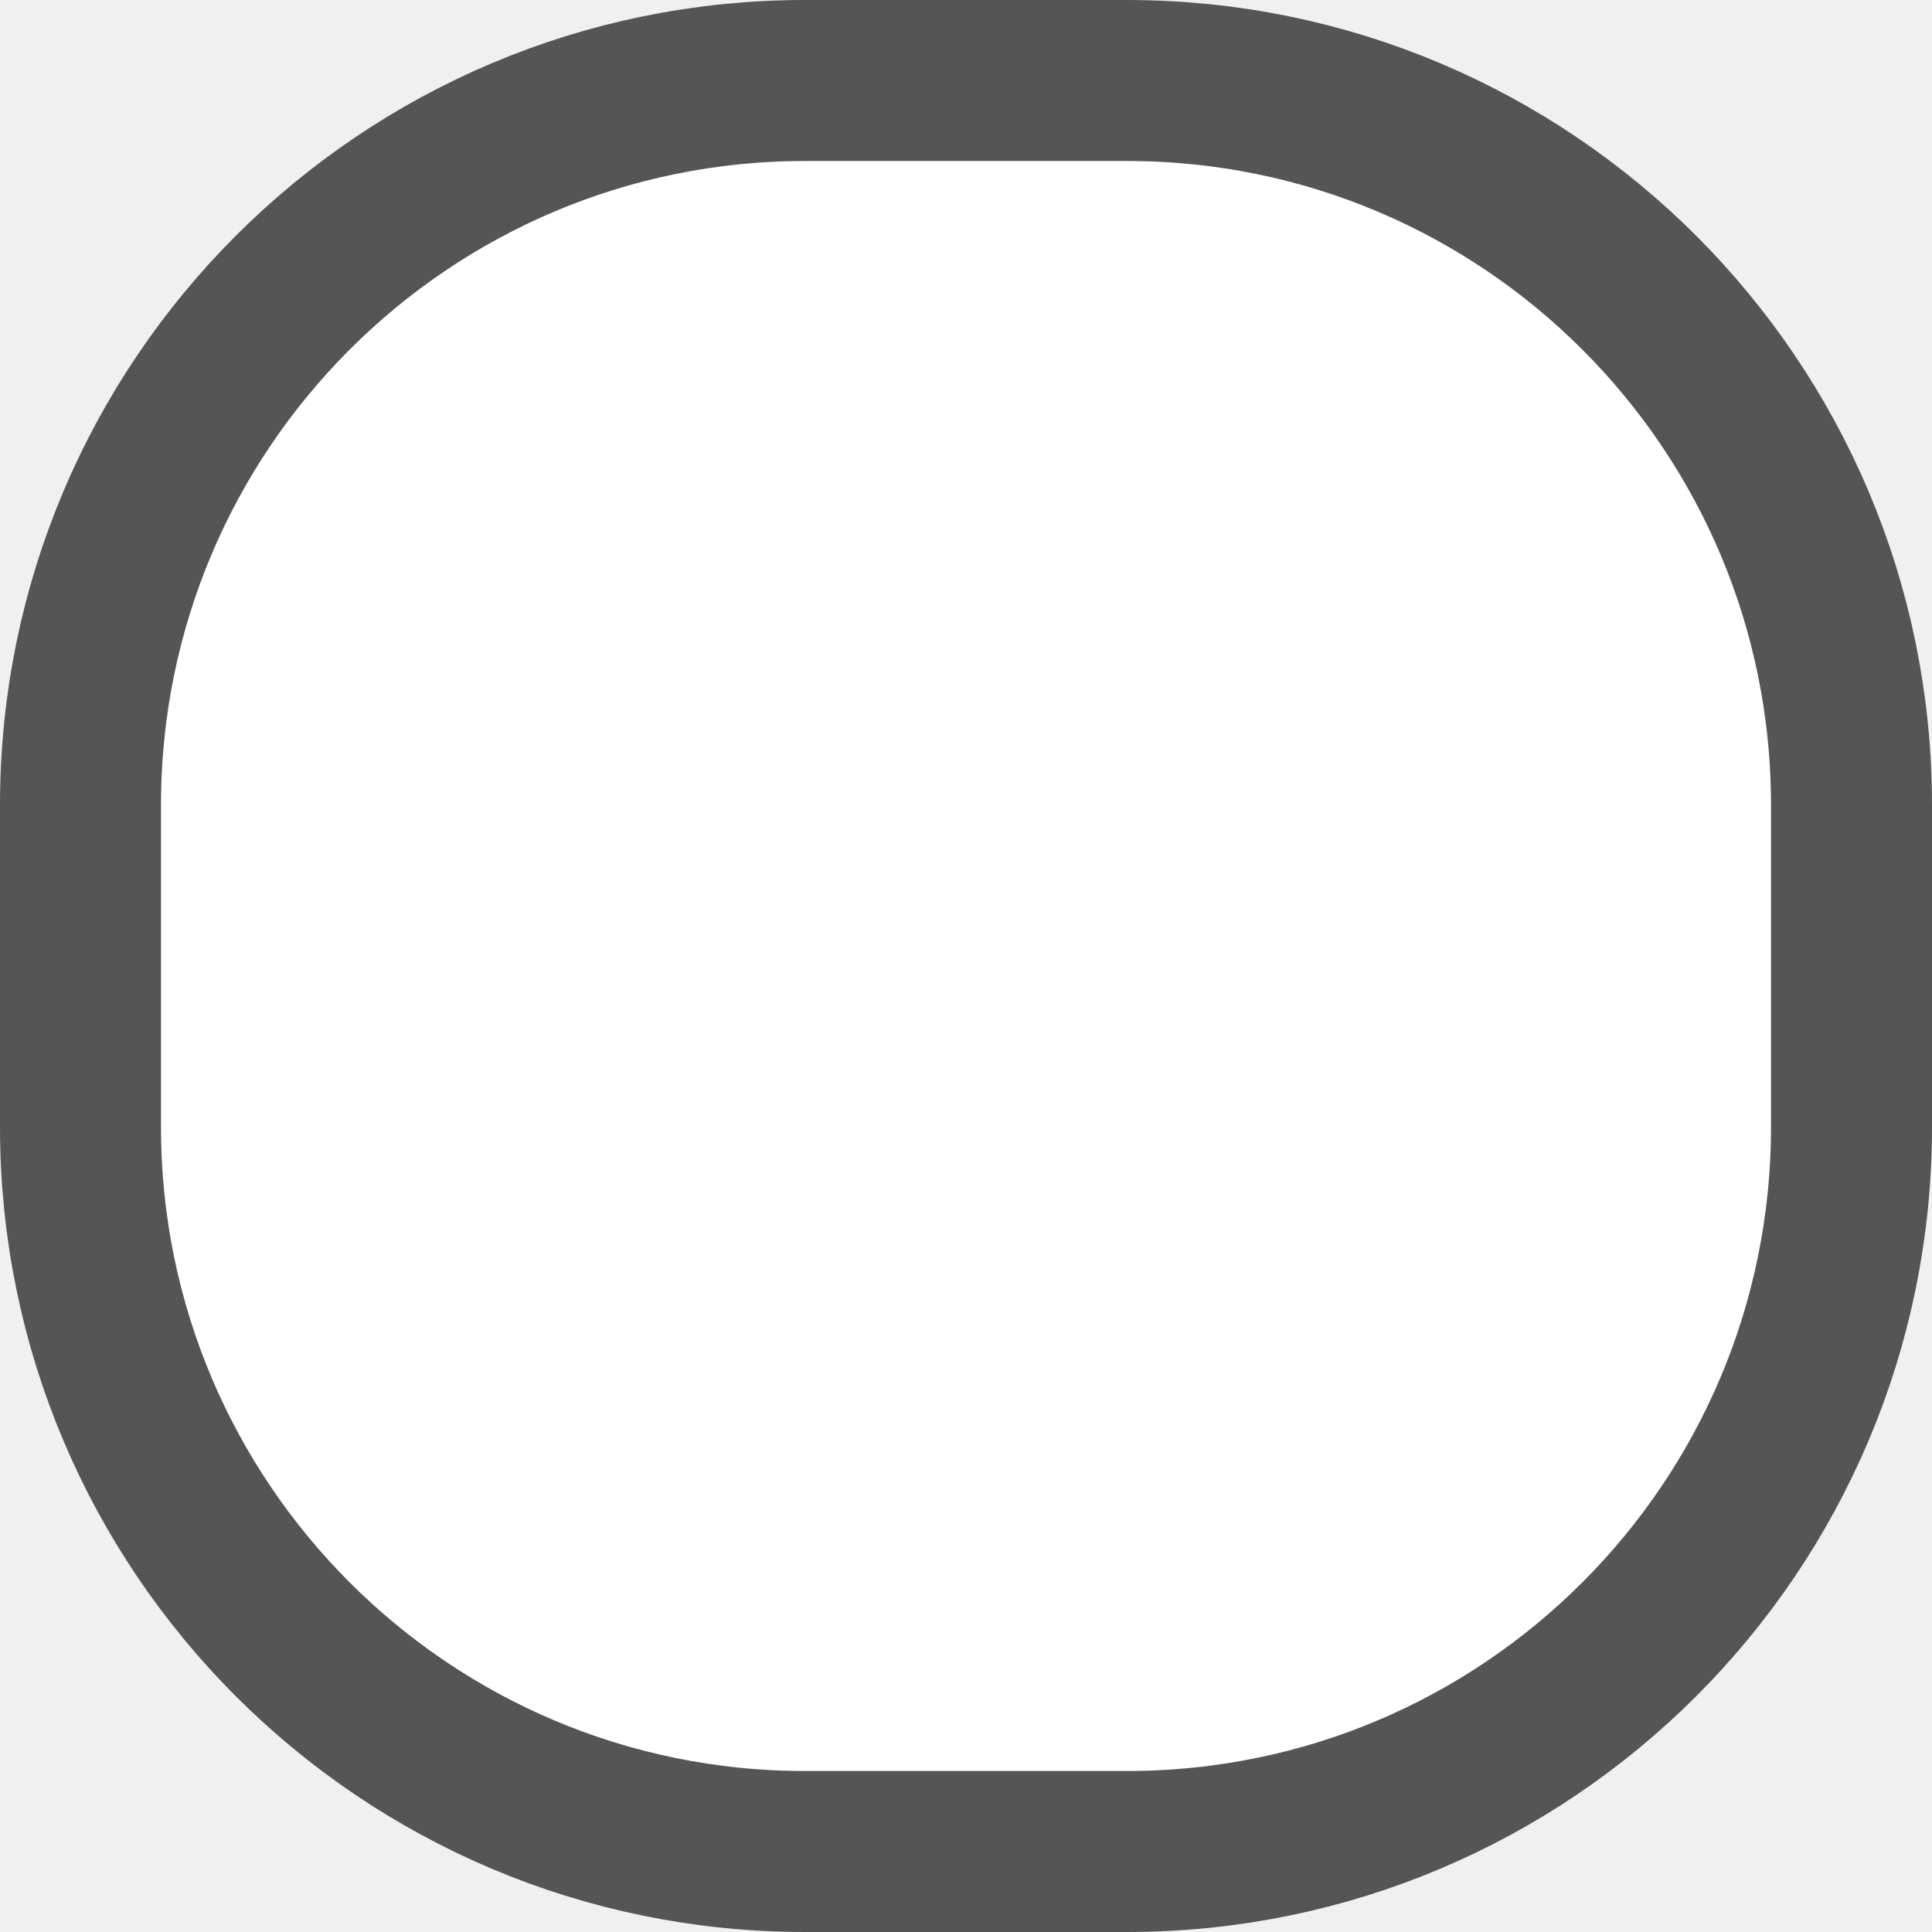
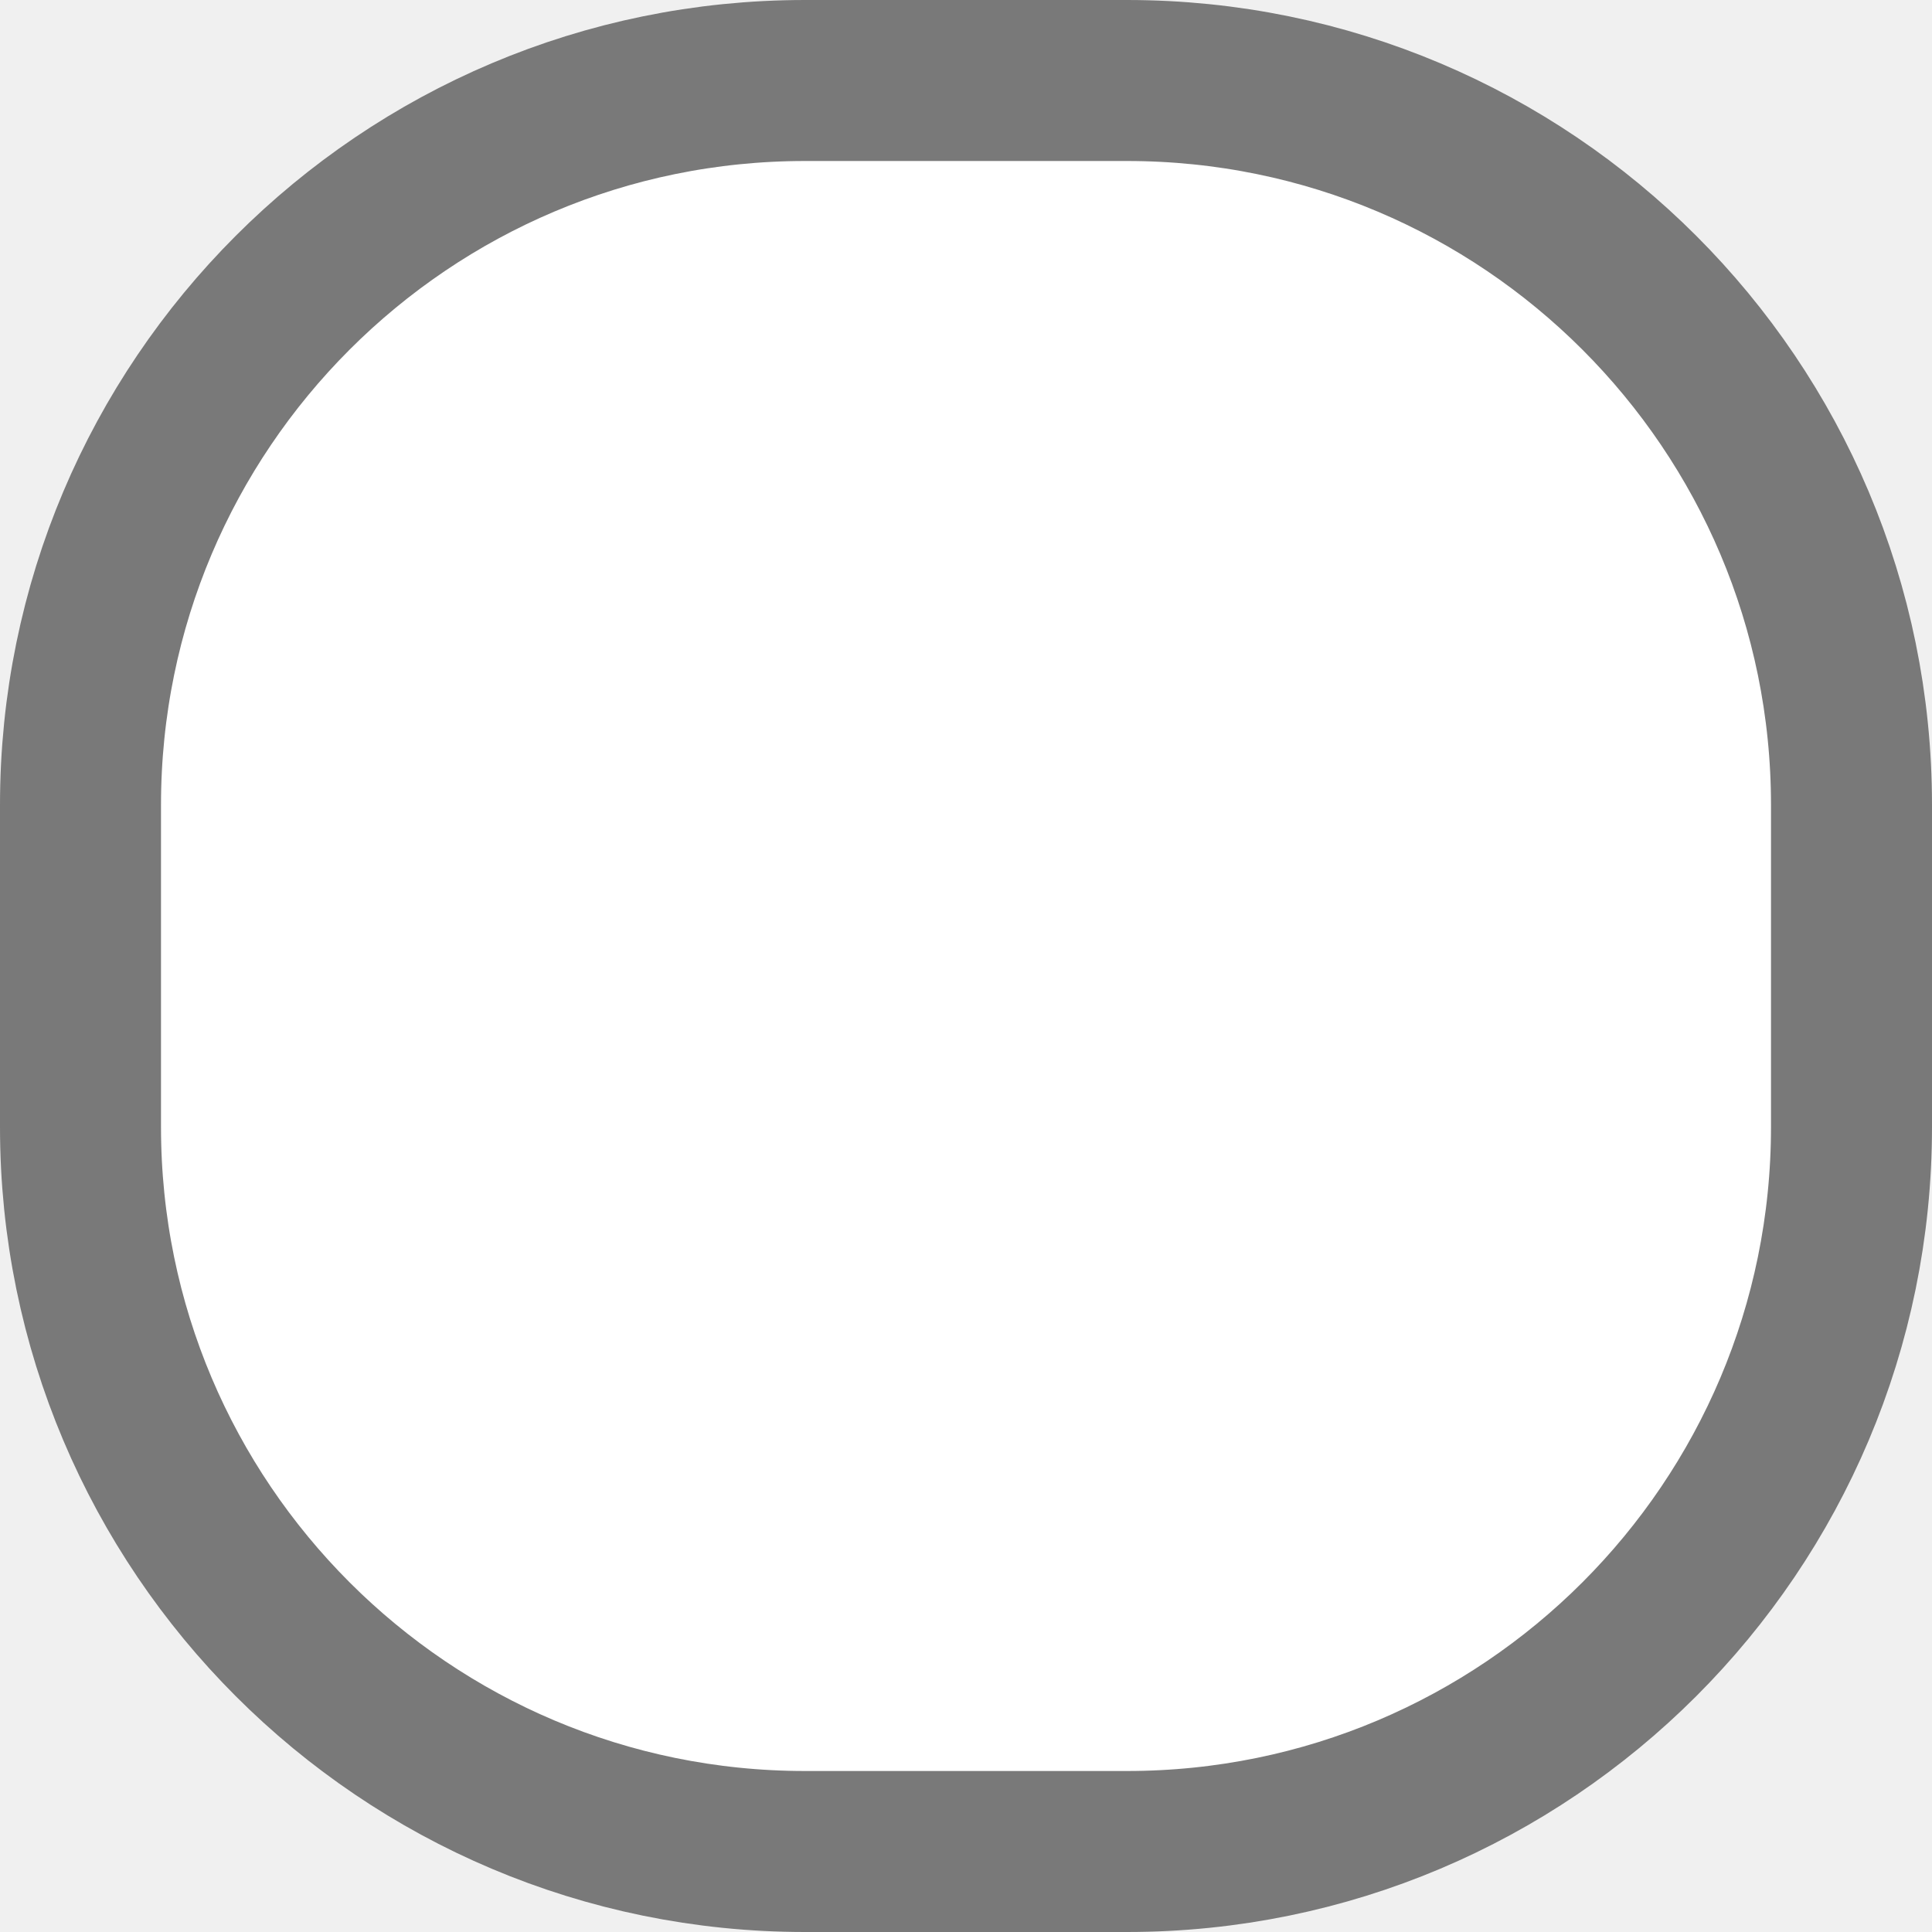
- <svg xmlns="http://www.w3.org/2000/svg" version="1.1" width="12px" height="12px" viewBox="16 228  12 12">
-   <path d="M 16.5 233  A 4.5 4.5 0 0 1 21 228.5 L 23 228.5  A 4.5 4.5 0 0 1 27.5 233 L 27.5 235  A 4.5 4.5 0 0 1 23 239.5 L 21 239.5  A 4.5 4.5 0 0 1 16.5 235 L 16.5 233  Z " fill-rule="nonzero" fill="#ffffff" stroke="none" />
-   <path d="M 16.5 233  A 4.5 4.5 0 0 1 21 228.5 L 23 228.5  A 4.5 4.5 0 0 1 27.5 233 L 27.5 235  A 4.5 4.5 0 0 1 23 239.5 L 21 239.5  A 4.5 4.5 0 0 1 16.5 235 L 16.5 233  Z " stroke-width="1" stroke="#555555" fill="none" />
+ <svg xmlns="http://www.w3.org/2000/svg" version="1.1" width="12px" height="12px" viewBox="16 300  12 12">
+   <path d="M 16.5 305  A 4.5 4.5 0 0 1 21 300.5 L 23 300.5  A 4.5 4.5 0 0 1 27.5 305 L 27.5 307  A 4.5 4.5 0 0 1 23 311.5 L 21 311.5  A 4.5 4.5 0 0 1 16.5 307 L 16.5 305  Z " fill-rule="nonzero" fill="#ffffff" stroke="none" />
+   <path d="M 16.5 305  A 4.5 4.5 0 0 1 21 300.5 L 23 300.5  A 4.5 4.5 0 0 1 27.5 305 L 27.5 307  A 4.5 4.5 0 0 1 23 311.5 L 21 311.5  A 4.5 4.5 0 0 1 16.5 307 L 16.5 305  Z " stroke-width="1" stroke="#797979" fill="none" />
</svg>
